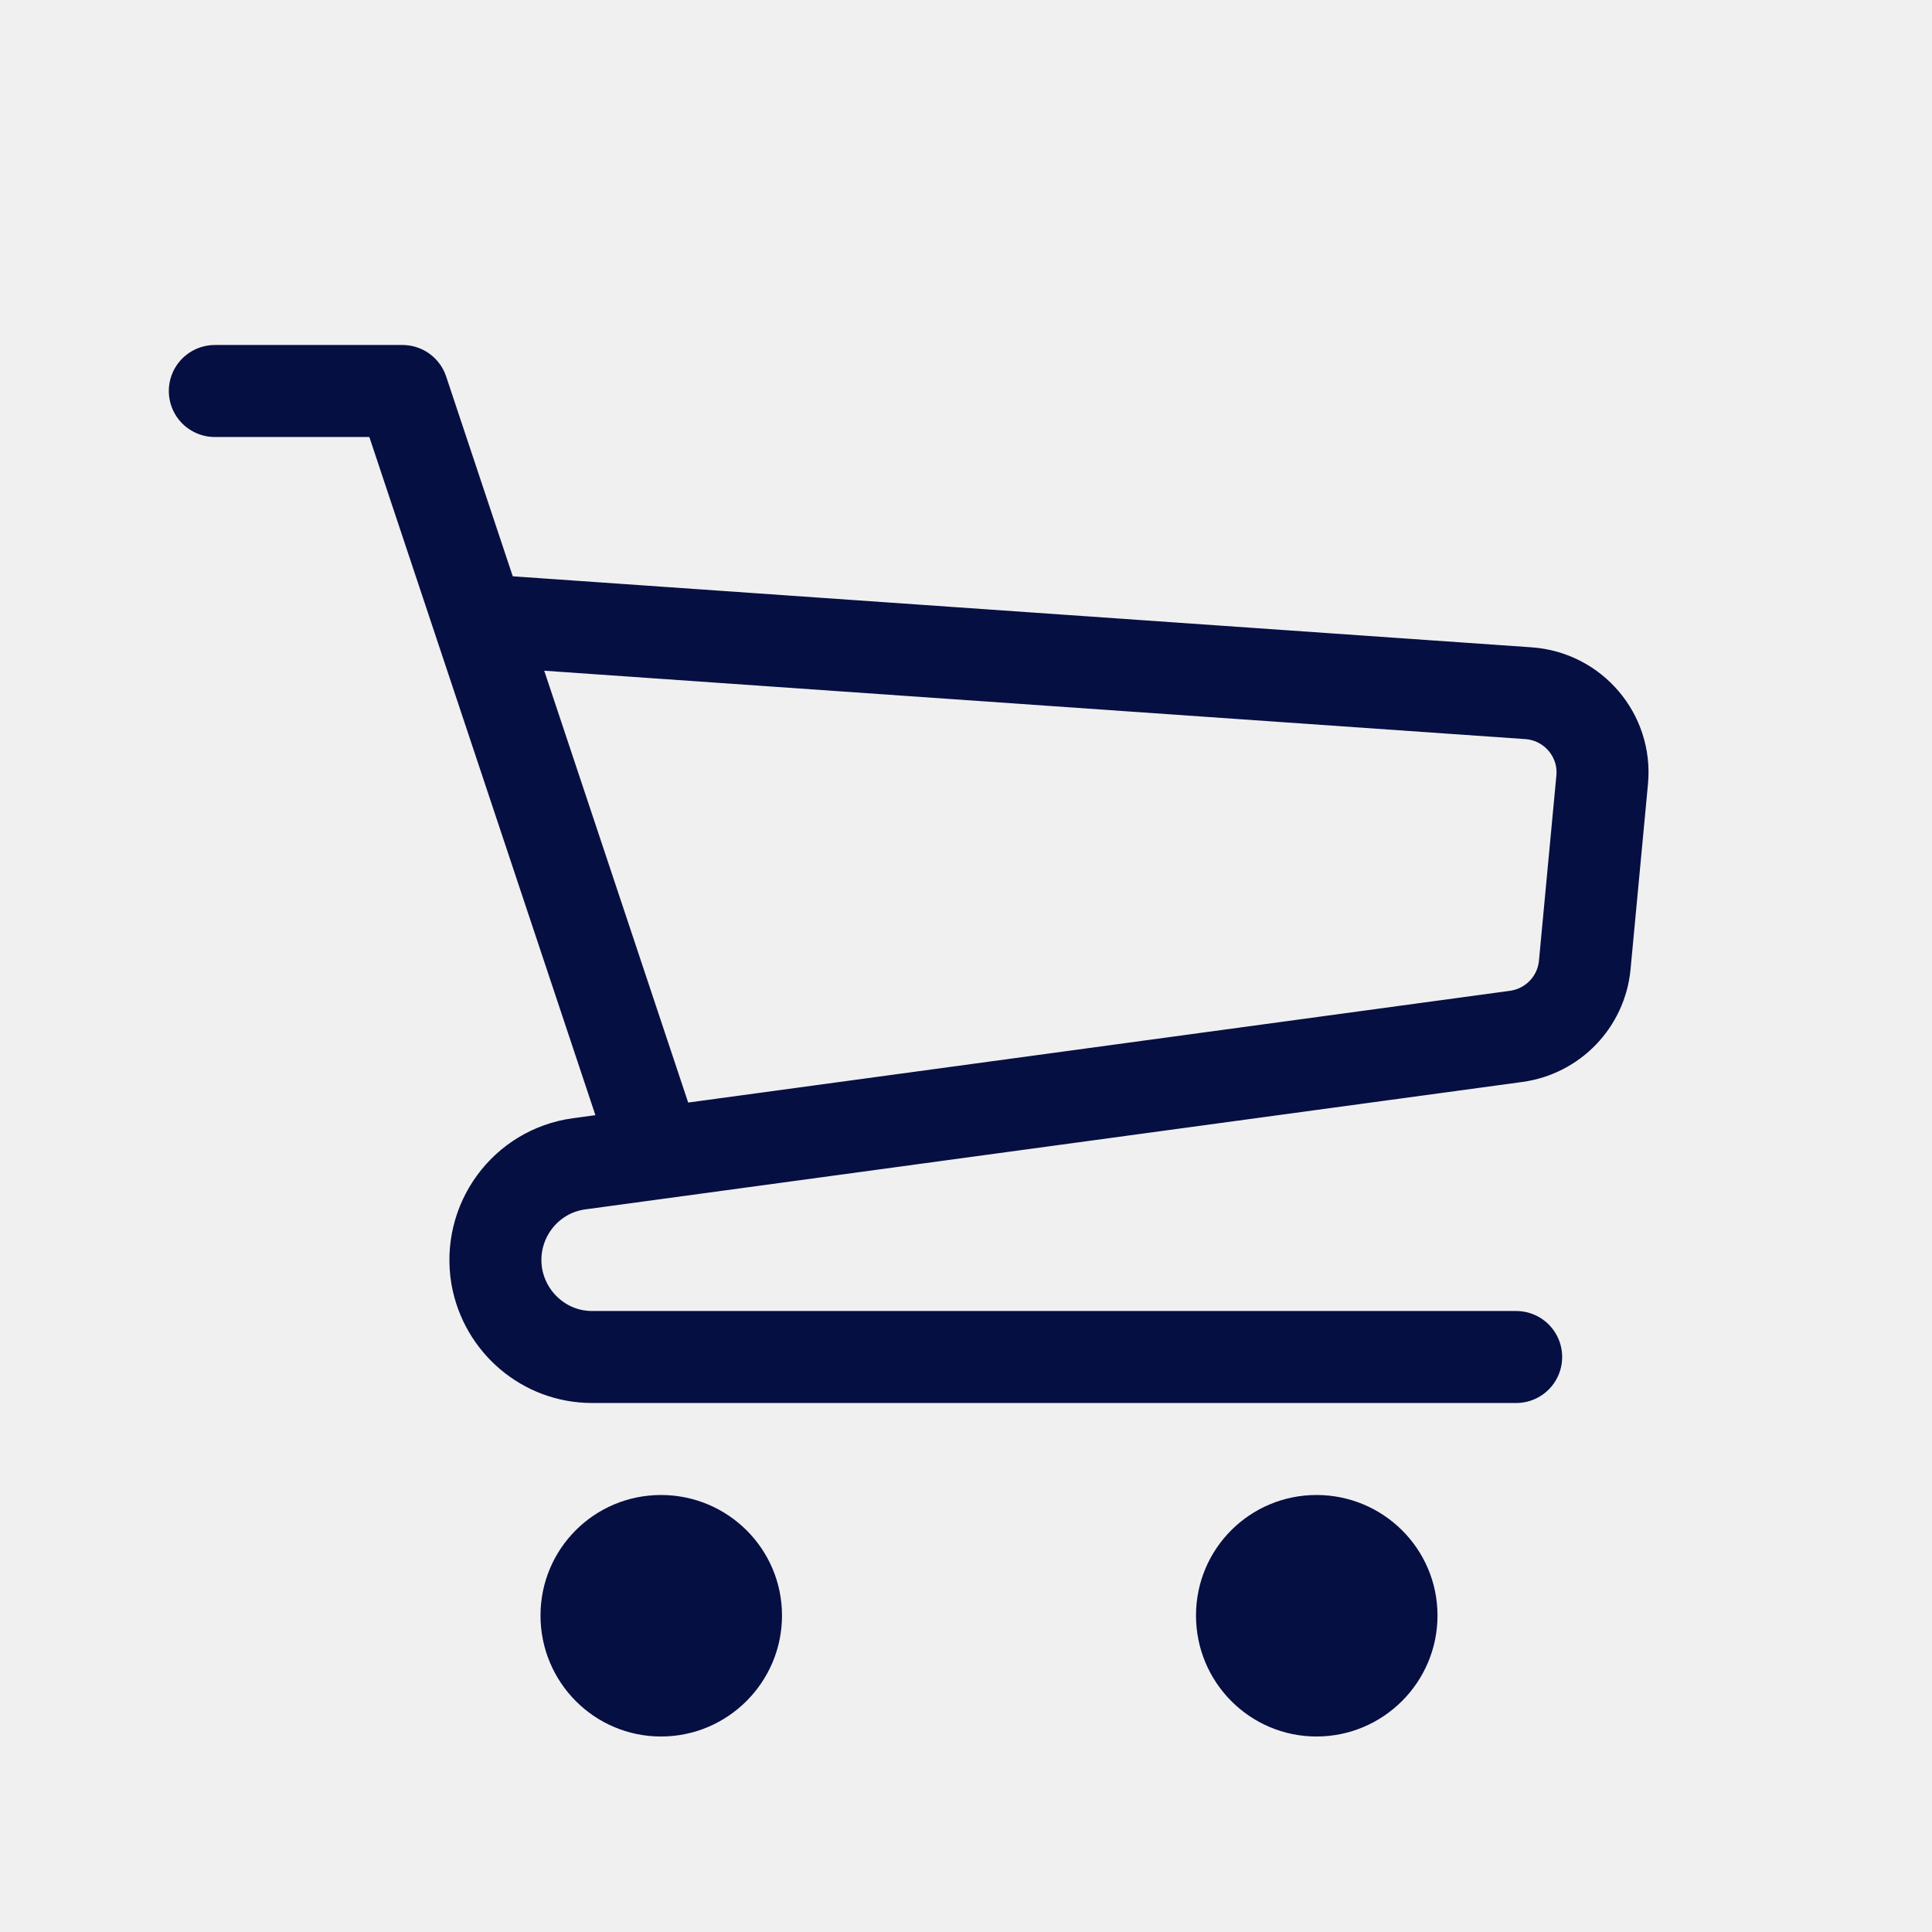
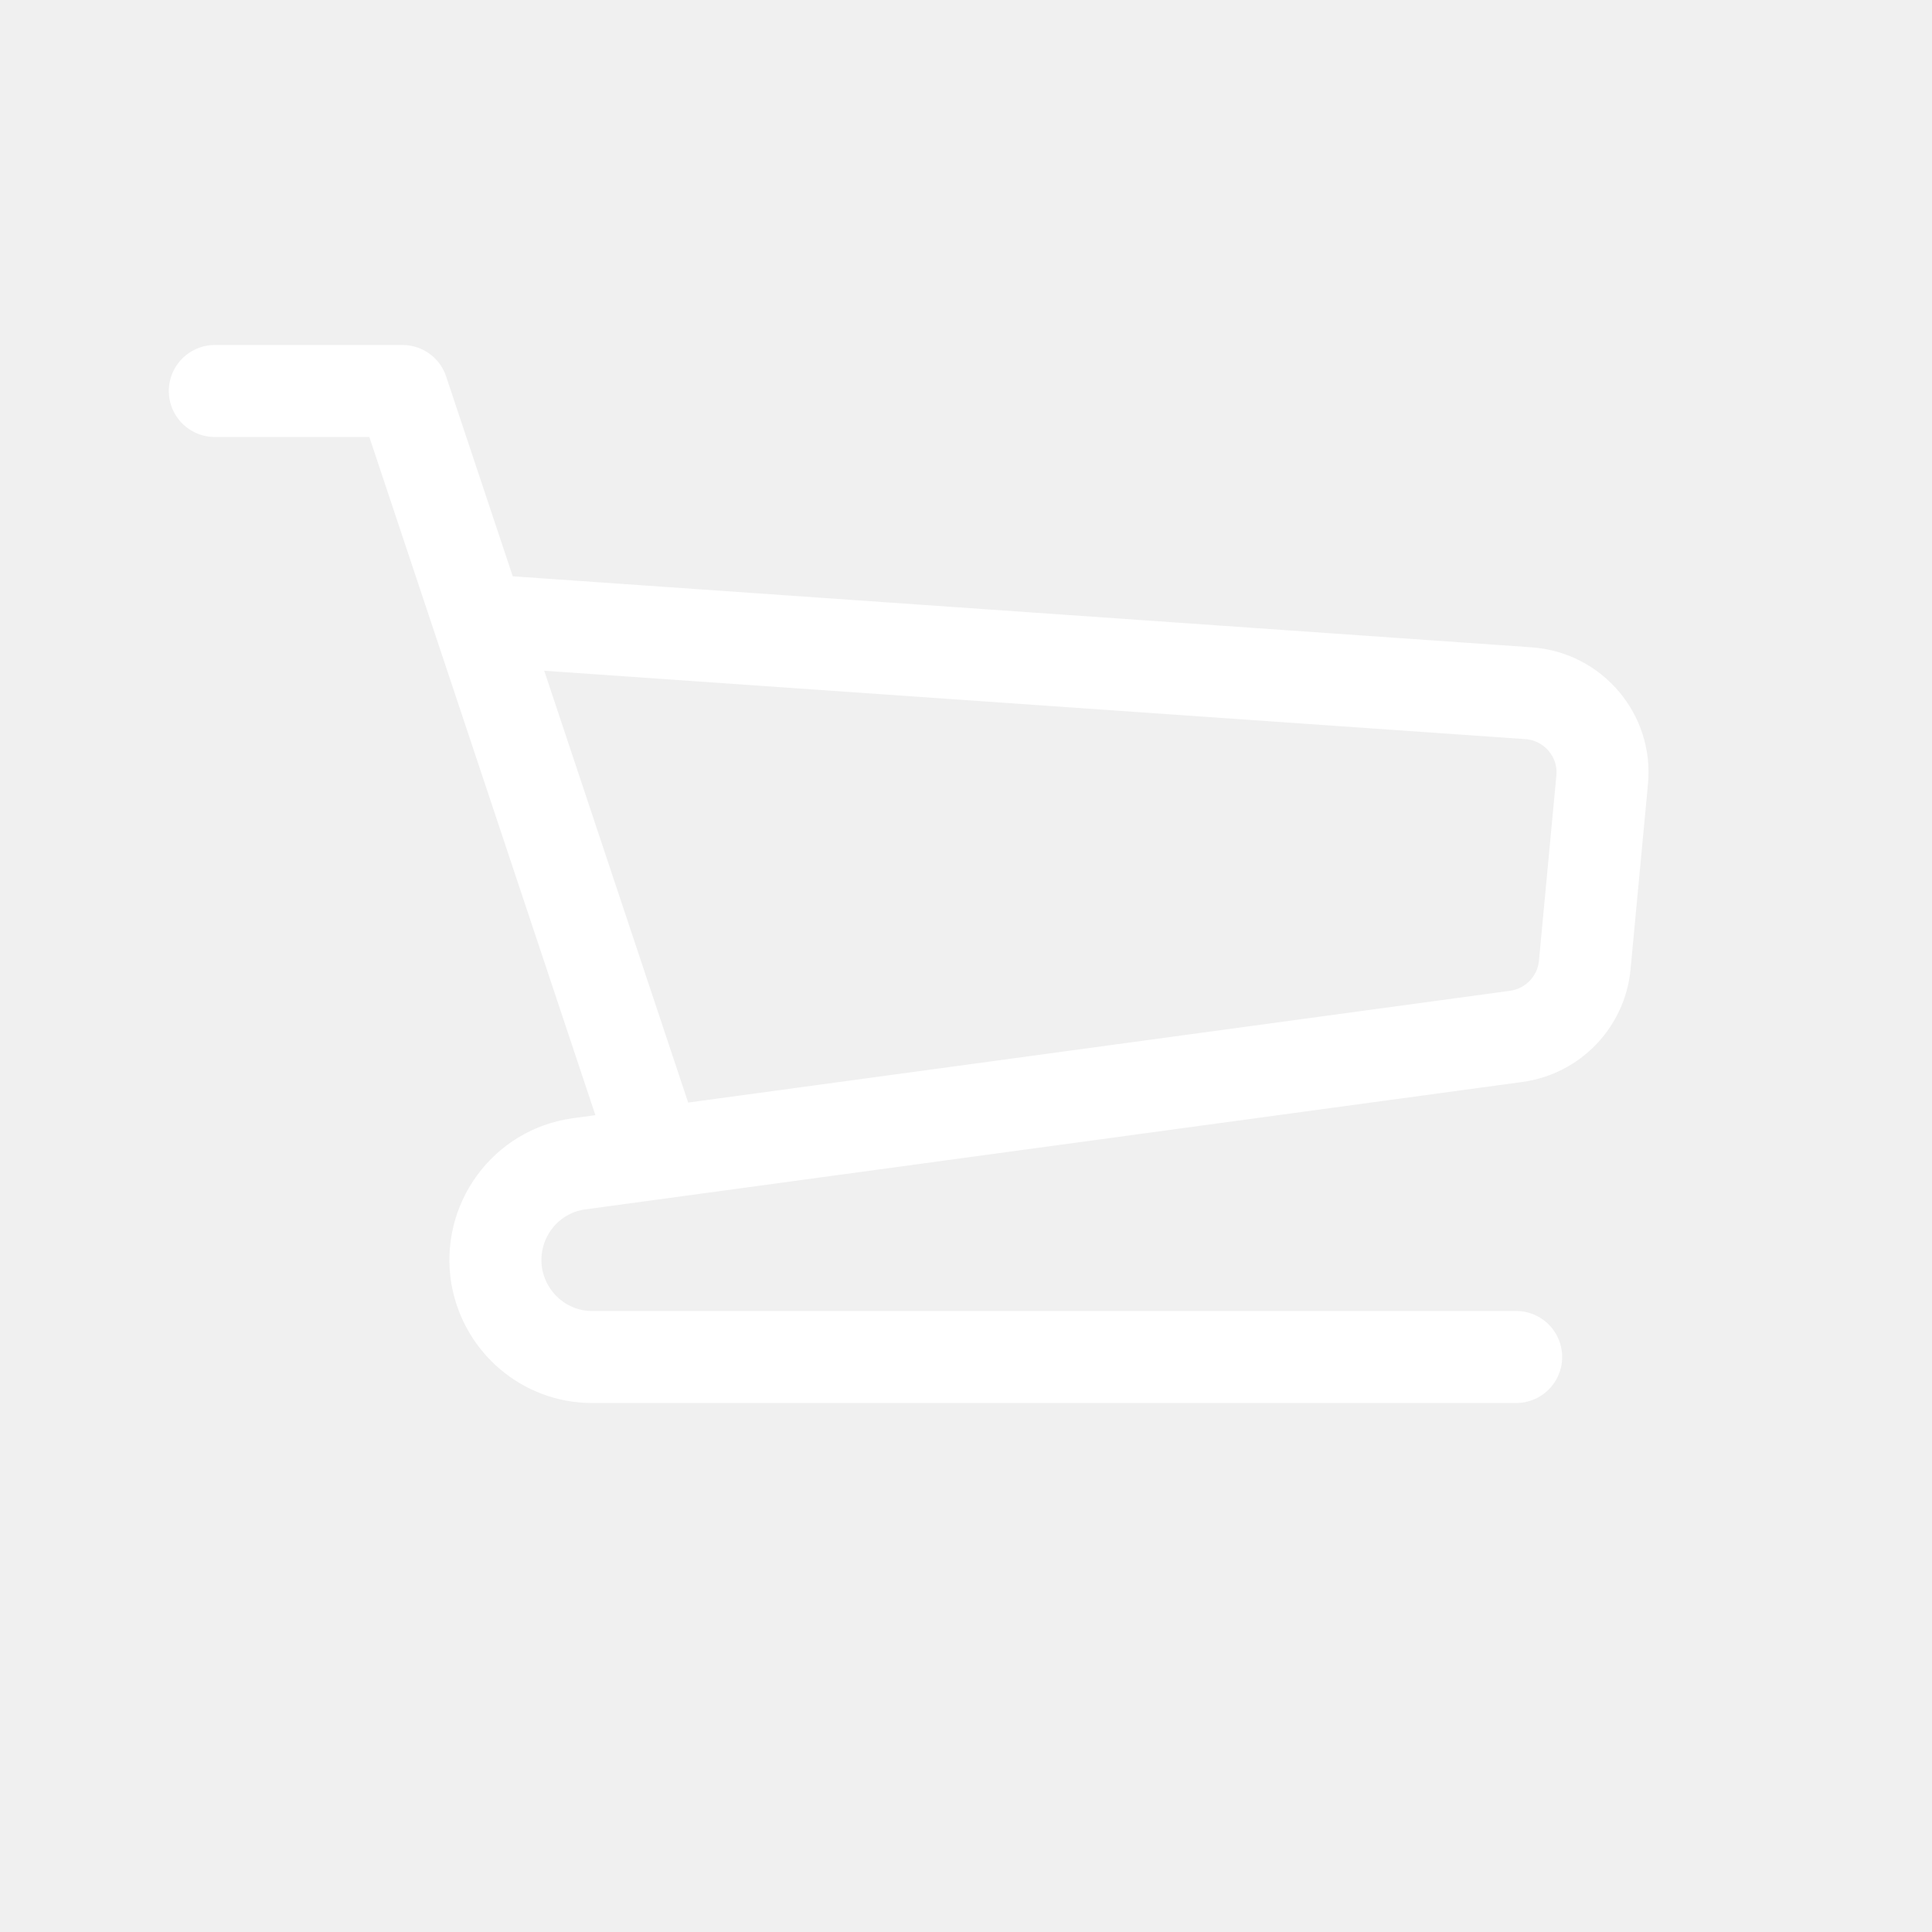
<svg xmlns="http://www.w3.org/2000/svg" width="42" height="42" viewBox="0 0 42 42" fill="none">
  <defs />
-   <rect id="Component 10" rx="0" width="39" height="39" transform="translate(0.5 2.5)" fill="#FFFFFF" fill-opacity="0" />
-   <rect id="Shape" rx="0" width="35.083" height="35.083" transform="translate(2.458333 4.458333)" fill="#FFFFFF" fill-opacity="0" />
-   <path id="vector" d="M17 35.12C17 36.57 15.82 37.75 14.37 37.75C12.92 37.75 11.75 36.57 11.75 35.12C11.75 33.67 12.92 32.5 14.37 32.5C15.82 32.5 17 33.67 17 35.12Z" fill="#060F42" fill-opacity="1" fill-rule="evenodd" />
-   <path id="vector" d="M31.25 35.12C31.25 36.57 30.07 37.75 28.62 37.75C27.17 37.75 26 36.57 26 35.12C26 33.67 27.17 32.5 28.62 32.5C30.07 32.5 31.25 33.67 31.25 35.12Z" fill="#060F42" fill-opacity="1" fill-rule="evenodd" />
-   <path id="vector" d="M4.67 8.5L8.75 8.5L14 24.25M32.96 29.5L12.87 29.5C11.85 29.5 10.98 28.76 10.8 27.75C10.6 26.57 11.41 25.46 12.59 25.3L32.96 22.53C33.76 22.42 34.37 21.78 34.45 20.99L34.83 16.95C34.92 15.99 34.2 15.14 33.23 15.07L10.42 13.48" stroke="#060F42" stroke-opacity="1" stroke-width="2" stroke-linejoin="round" stroke-linecap="round" />
+   <path id="vector" d="M17 35.12C17 36.57 15.82 37.75 14.37 37.75C12.92 37.75 11.75 36.57 11.75 35.12C11.75 33.67 12.92 32.5 14.37 32.5C15.82 32.5 17 33.67 17 35.12Z" stroke-opacity="0" fill-opacity="1" fill-rule="evenodd" />
+   <path id="vector" d="M31.25 35.12C31.25 36.57 30.07 37.75 28.62 37.75C27.17 37.75 26 36.57 26 35.12C26 33.67 27.17 32.5 28.62 32.5C30.07 32.5 31.25 33.67 31.25 35.12Z" stroke-opacity="0" fill-opacity="1" fill-rule="evenodd" />
+   <path id="vector" d="M4.67 8.5L8.75 8.5L14 24.25M32.96 29.5L12.87 29.5C11.85 29.5 10.98 28.76 10.8 27.75C10.6 26.57 11.41 25.46 12.59 25.3L32.96 22.53C33.76 22.42 34.37 21.78 34.45 20.99L34.83 16.95C34.92 15.99 34.2 15.14 33.23 15.07L10.42 13.48" fill-opacity="0" stroke="white" stroke-opacity="1" stroke-width="2" stroke-linejoin="round" stroke-linecap="round" />
</svg>
